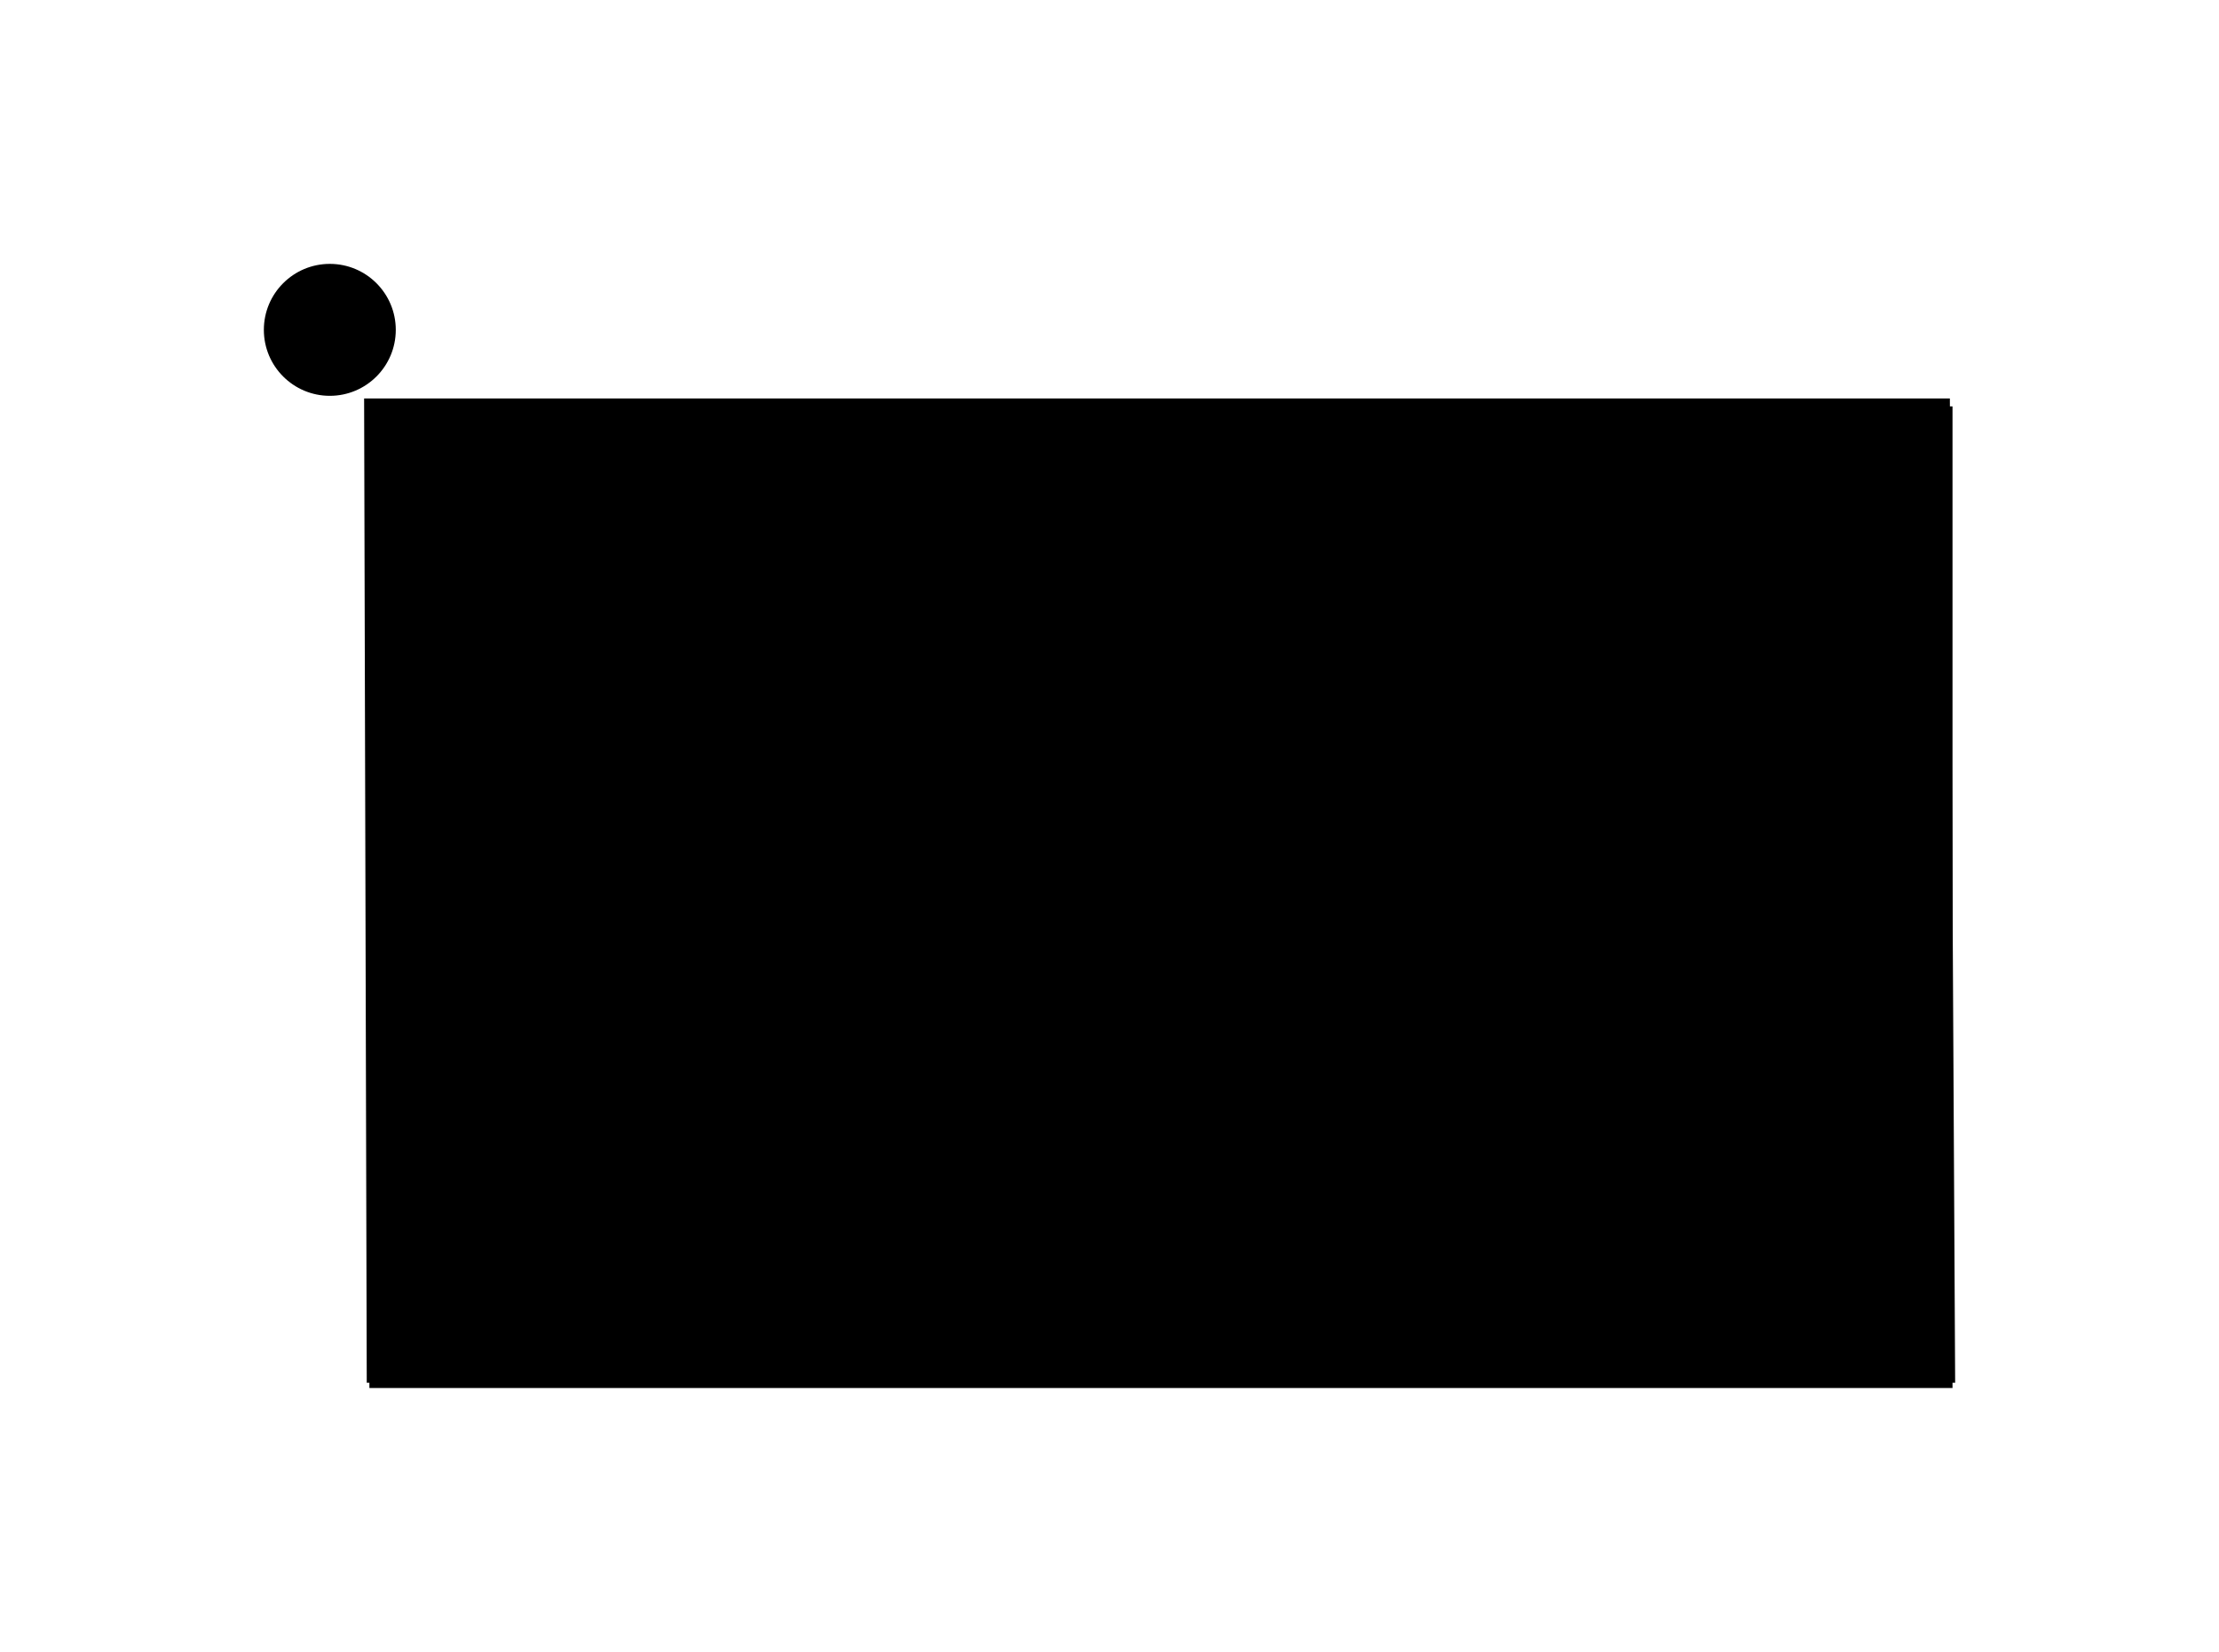
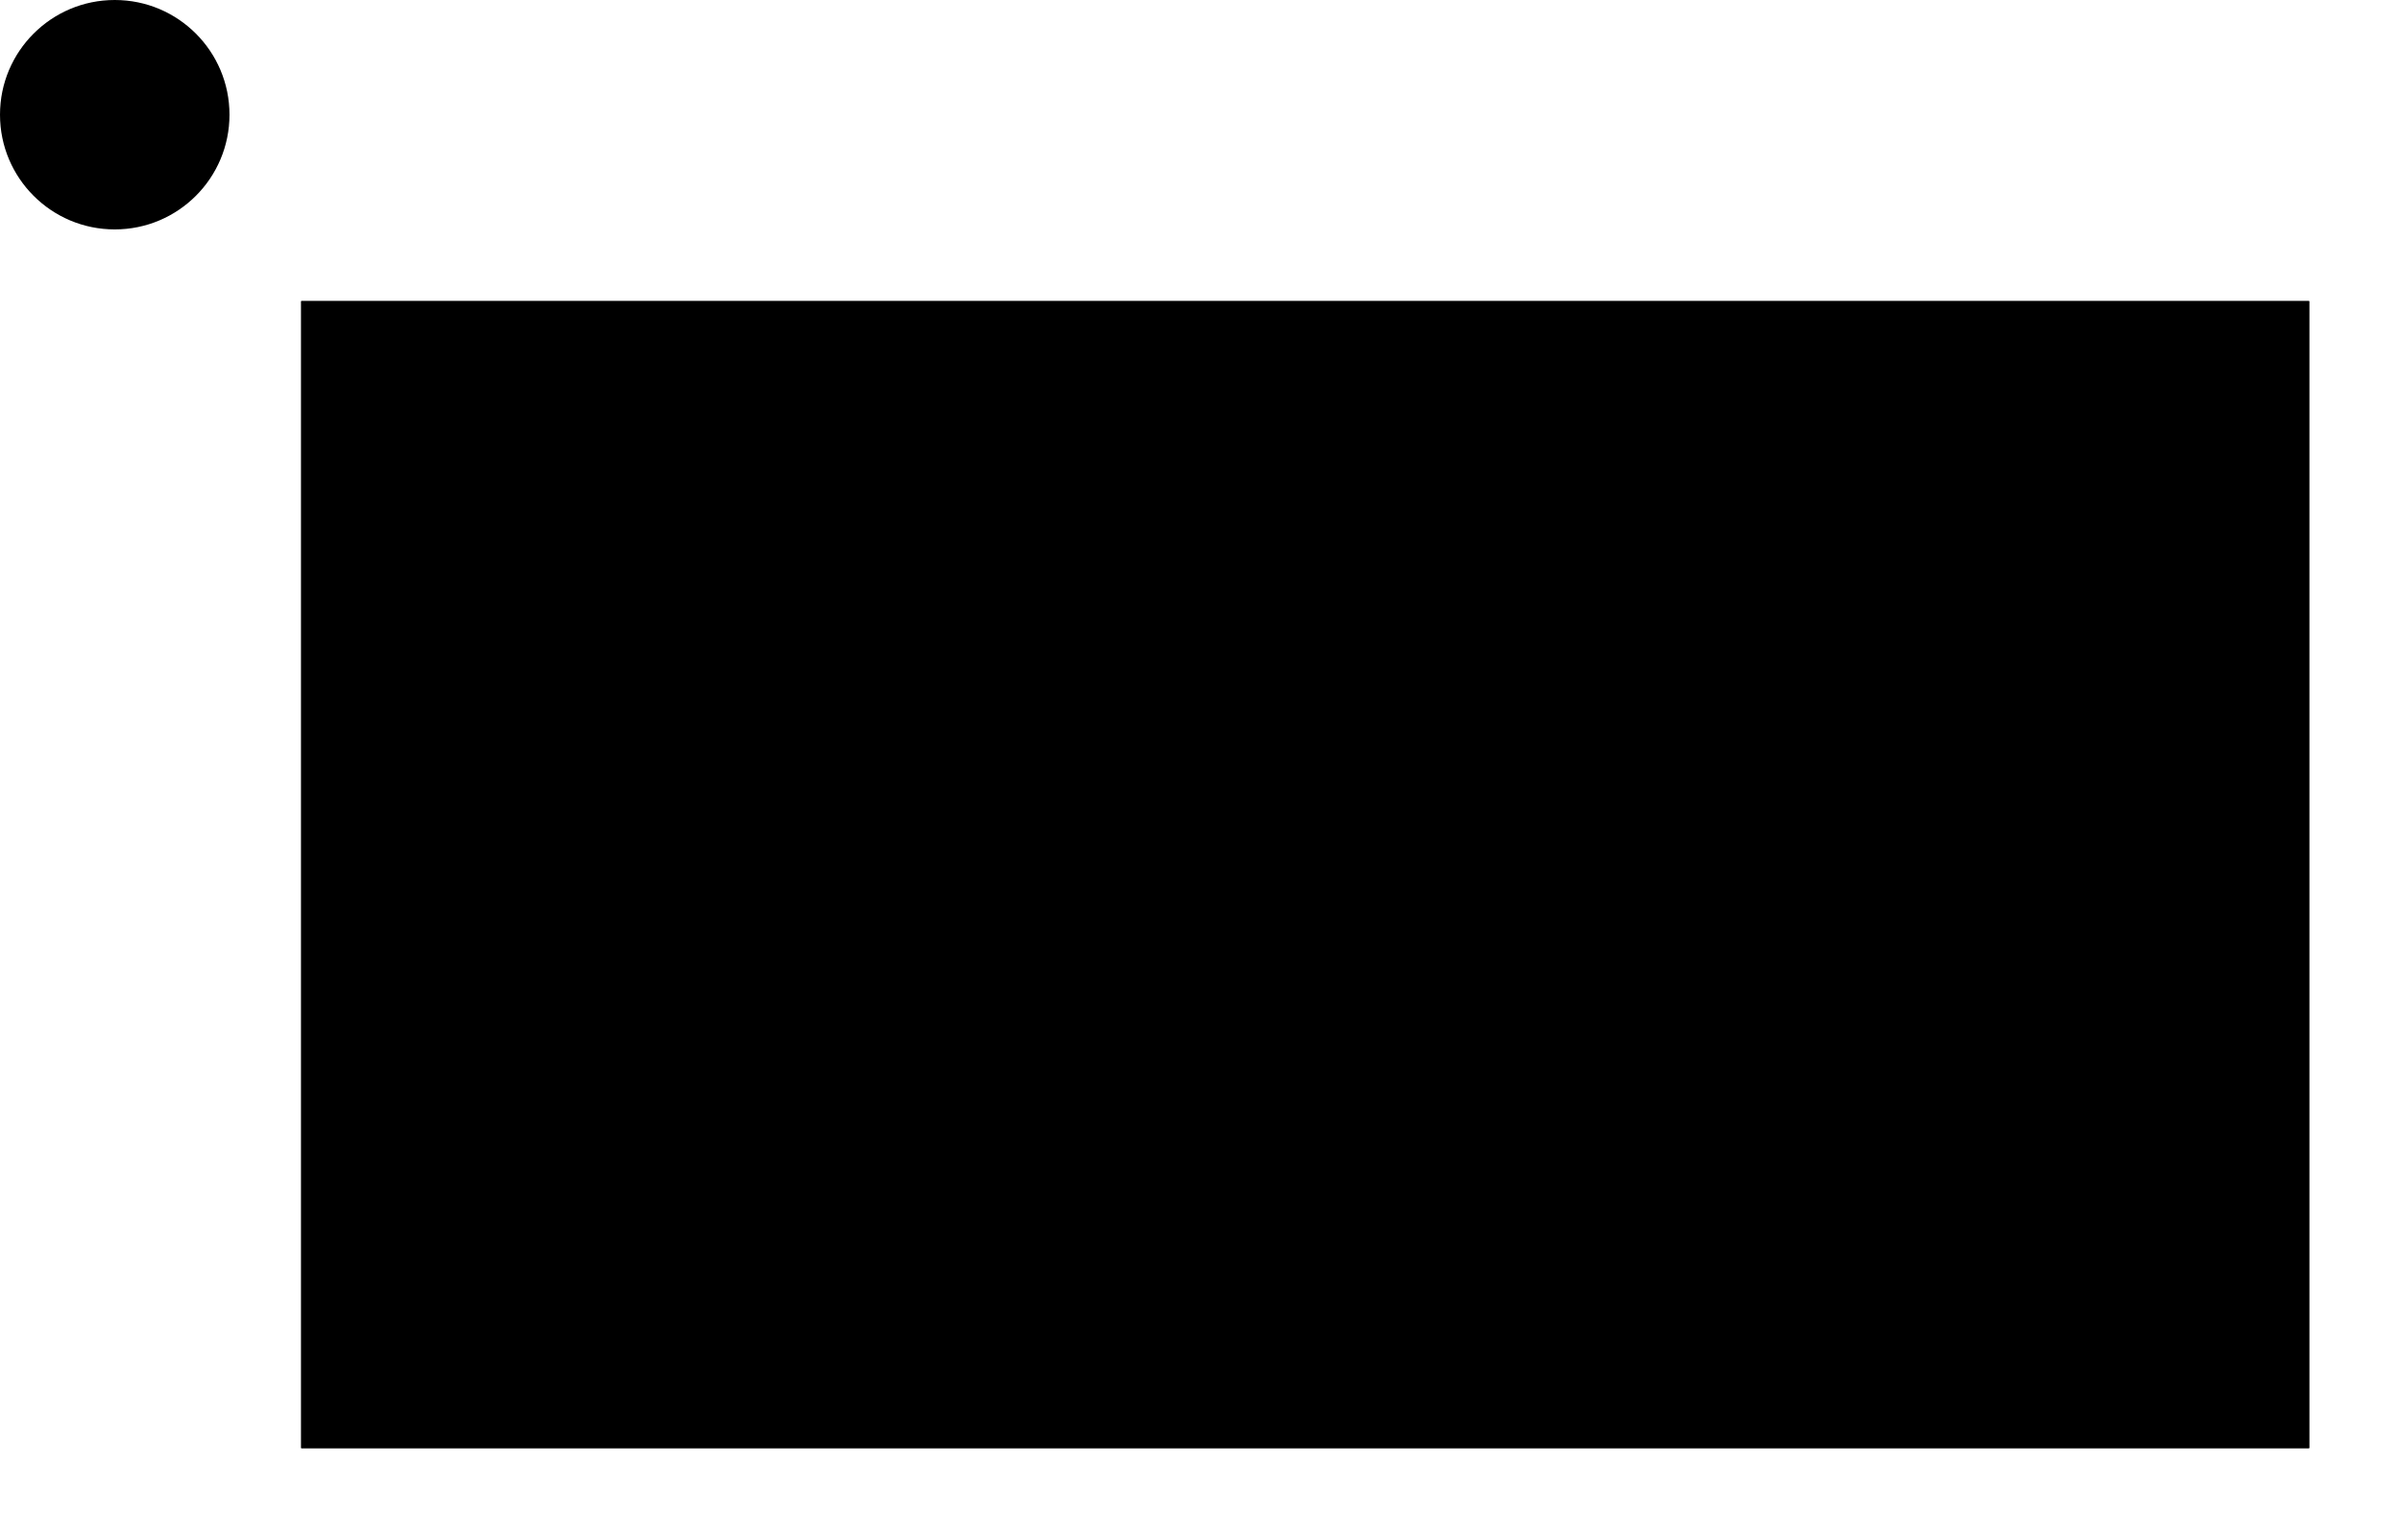
- <svg xmlns="http://www.w3.org/2000/svg" version="1.2" baseProfile="tiny" xml:space="preserve" style="shape-rendering:geometricPrecision; fill-rule:evenodd;" width="8.41mm" height="6.26mm" viewBox="-1.25 -1.25 8.41 6.26">
-   <rect class="symbolBox layout" fill="none" x="-1.25" y="5.01" height="6.26" width="8.41" />
-   <rect class="svgBox layout" fill="none" x="-1.25" y="-1.25" height="6.26" width="8.41" />
-   <path d=" M 0.16,0.29 L 6.16,0.29" class="sl f0 sCHMGF" style="stroke-width:0.64;" />
-   <path d=" M 6.14,0.26 L 6.16,3.99 L 0.14,3.99 L 0.13,0.26" class="sl f0 sCHMGF" style="stroke-width:0.64;" />
-   <path d=" M 0.15,0.29 L 6.15,0.29 L 6.15,4.01 L 0.15,4.01 L 0.15,0.29" class="fCHWHT" style="stroke-width:0;" />
-   <path d=" M 1.86,1.16 L 1.61,0.93 L 1.36,0.93 L 1.11,0.93 L 0.86,1.16 L 0.86,1.68 L 1.11,1.93 L 1.51,1.93 L 1.86,2.18 L 1.86,2.68 L 1.61,3.02 L 0.95,3.02 L 0.67,2.71" class="sl f0 sCHMGF" style="stroke-width:0.64;" />
-   <path d=" M 3.68,1.22 L 3.43,0.98 L 2.93,0.98 L 2.68,1.22 L 2.68,1.73 L 2.96,1.98 L 3.33,1.98 L 3.68,2.23 L 3.68,2.76 L 3.43,3.01 L 2.77,3.01 L 2.49,2.73" class="sl f0 sCHMGF" style="stroke-width:0.64;" />
-   <circle cx="0" cy="0" r="0.25" class="fLANDF" style="stroke-width:0" />
-   <path d=" M 4.31,0.94 L 4.4,3.04 L 4.65,3.04 L 4.77,2.06 L 5.02,2.06 L 5.04,3.04 L 5.3,3.04 L 5.42,0.94" class="sl f0 sCHMGF" style="stroke-width:0.64;" />
+ <svg xmlns="http://www.w3.org/2000/svg" version="1.2" baseProfile="tiny" xml:space="preserve" style="shape-rendering:geometricPrecision; fill-rule:evenodd;" width="8.37mm" height="5.37mm" viewBox="-0.4 -0.4 8.37 5.37">
+   <rect class="symbolBox layout" fill="none" x="-0.4" y="-0.4" width="8.37" height="5.37" />
+   <rect class="svgBox layout" fill="none" x="-0.4" y="-0.4" width="8.37" height="5.37" />
+   <rect class="fCHWHT" style="stroke-width:0.64" x="0.65" y="0.65" width="7" height="4" />
+   <rect class="sl f0 sCHMGF" style="stroke-width:0.64" x="0.65" y="0.65" width="7" height="4" />
+   <circle class="fLANDF" cx="0" cy="0" r="0.4" />
+   <path class="sl f0 sCHMGF" style="stroke-width:0.64" d="M 2.8,1.85 L 2.55,1.61 L 2.05,1.61 L 1.8,1.85 L 1.8,2.36 L 2.05,2.61 L 2.45,2.61 L 2.8,2.86 L 2.8,3.36 L 2.55,3.69 L 1.89,3.69 L 1.61,3.38" />
+   <path class="sl f0 sCHMGF" style="stroke-width:0.64" d="M 4.74,1.85 L 4.49,1.61 L 3.99,1.61 L 3.74,1.85 L 3.74,2.36 L 3.99,2.61 L 4.39,2.61 L 4.74,2.86 L 4.74,3.36 L 4.49,3.69 L 3.84,3.69 L 3.56,3.38" />
+   <path class="sl f0 sCHMGF" style="stroke-width:0.64" d="M 5.5,1.61 L 6.69,1.61" />
+   <path class="sl f0 sCHMGF" style="stroke-width:0.64" d="M 6.1,1.61 L 6.1,3.69" />
+   <circle class="pivotPoint layout" fill="none" cx="0" cy="0" r="1" />
</svg>
